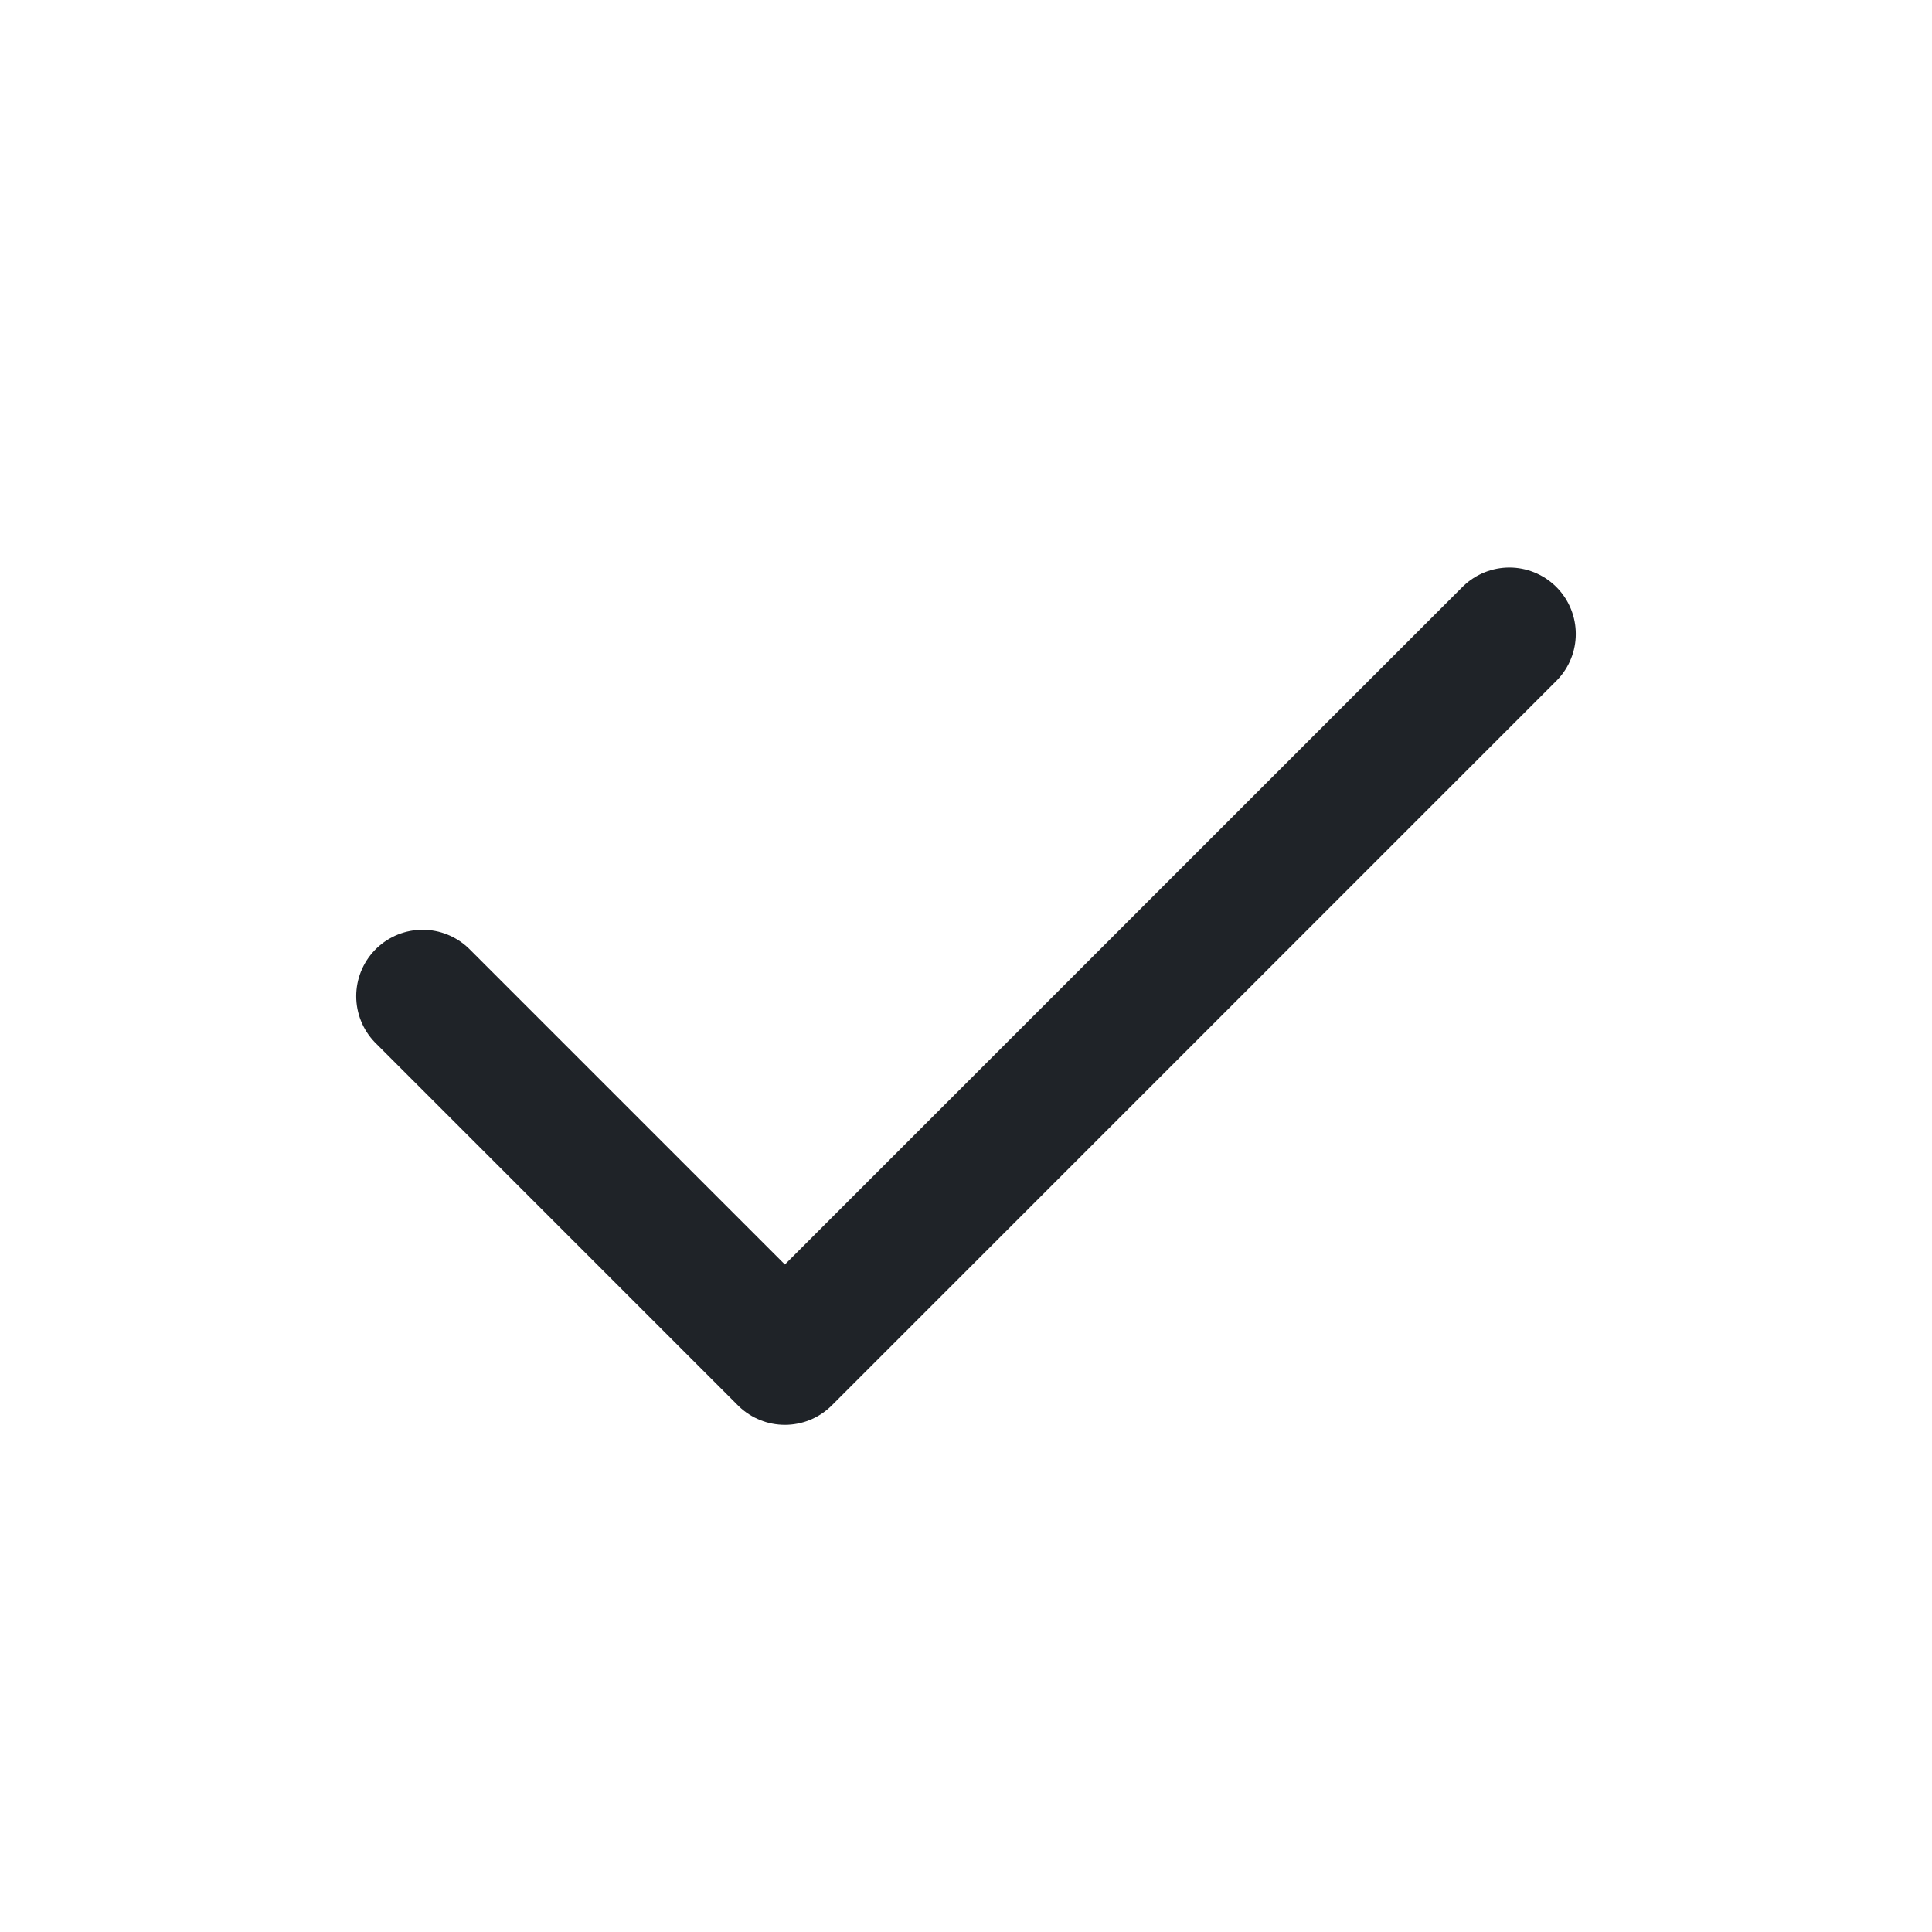
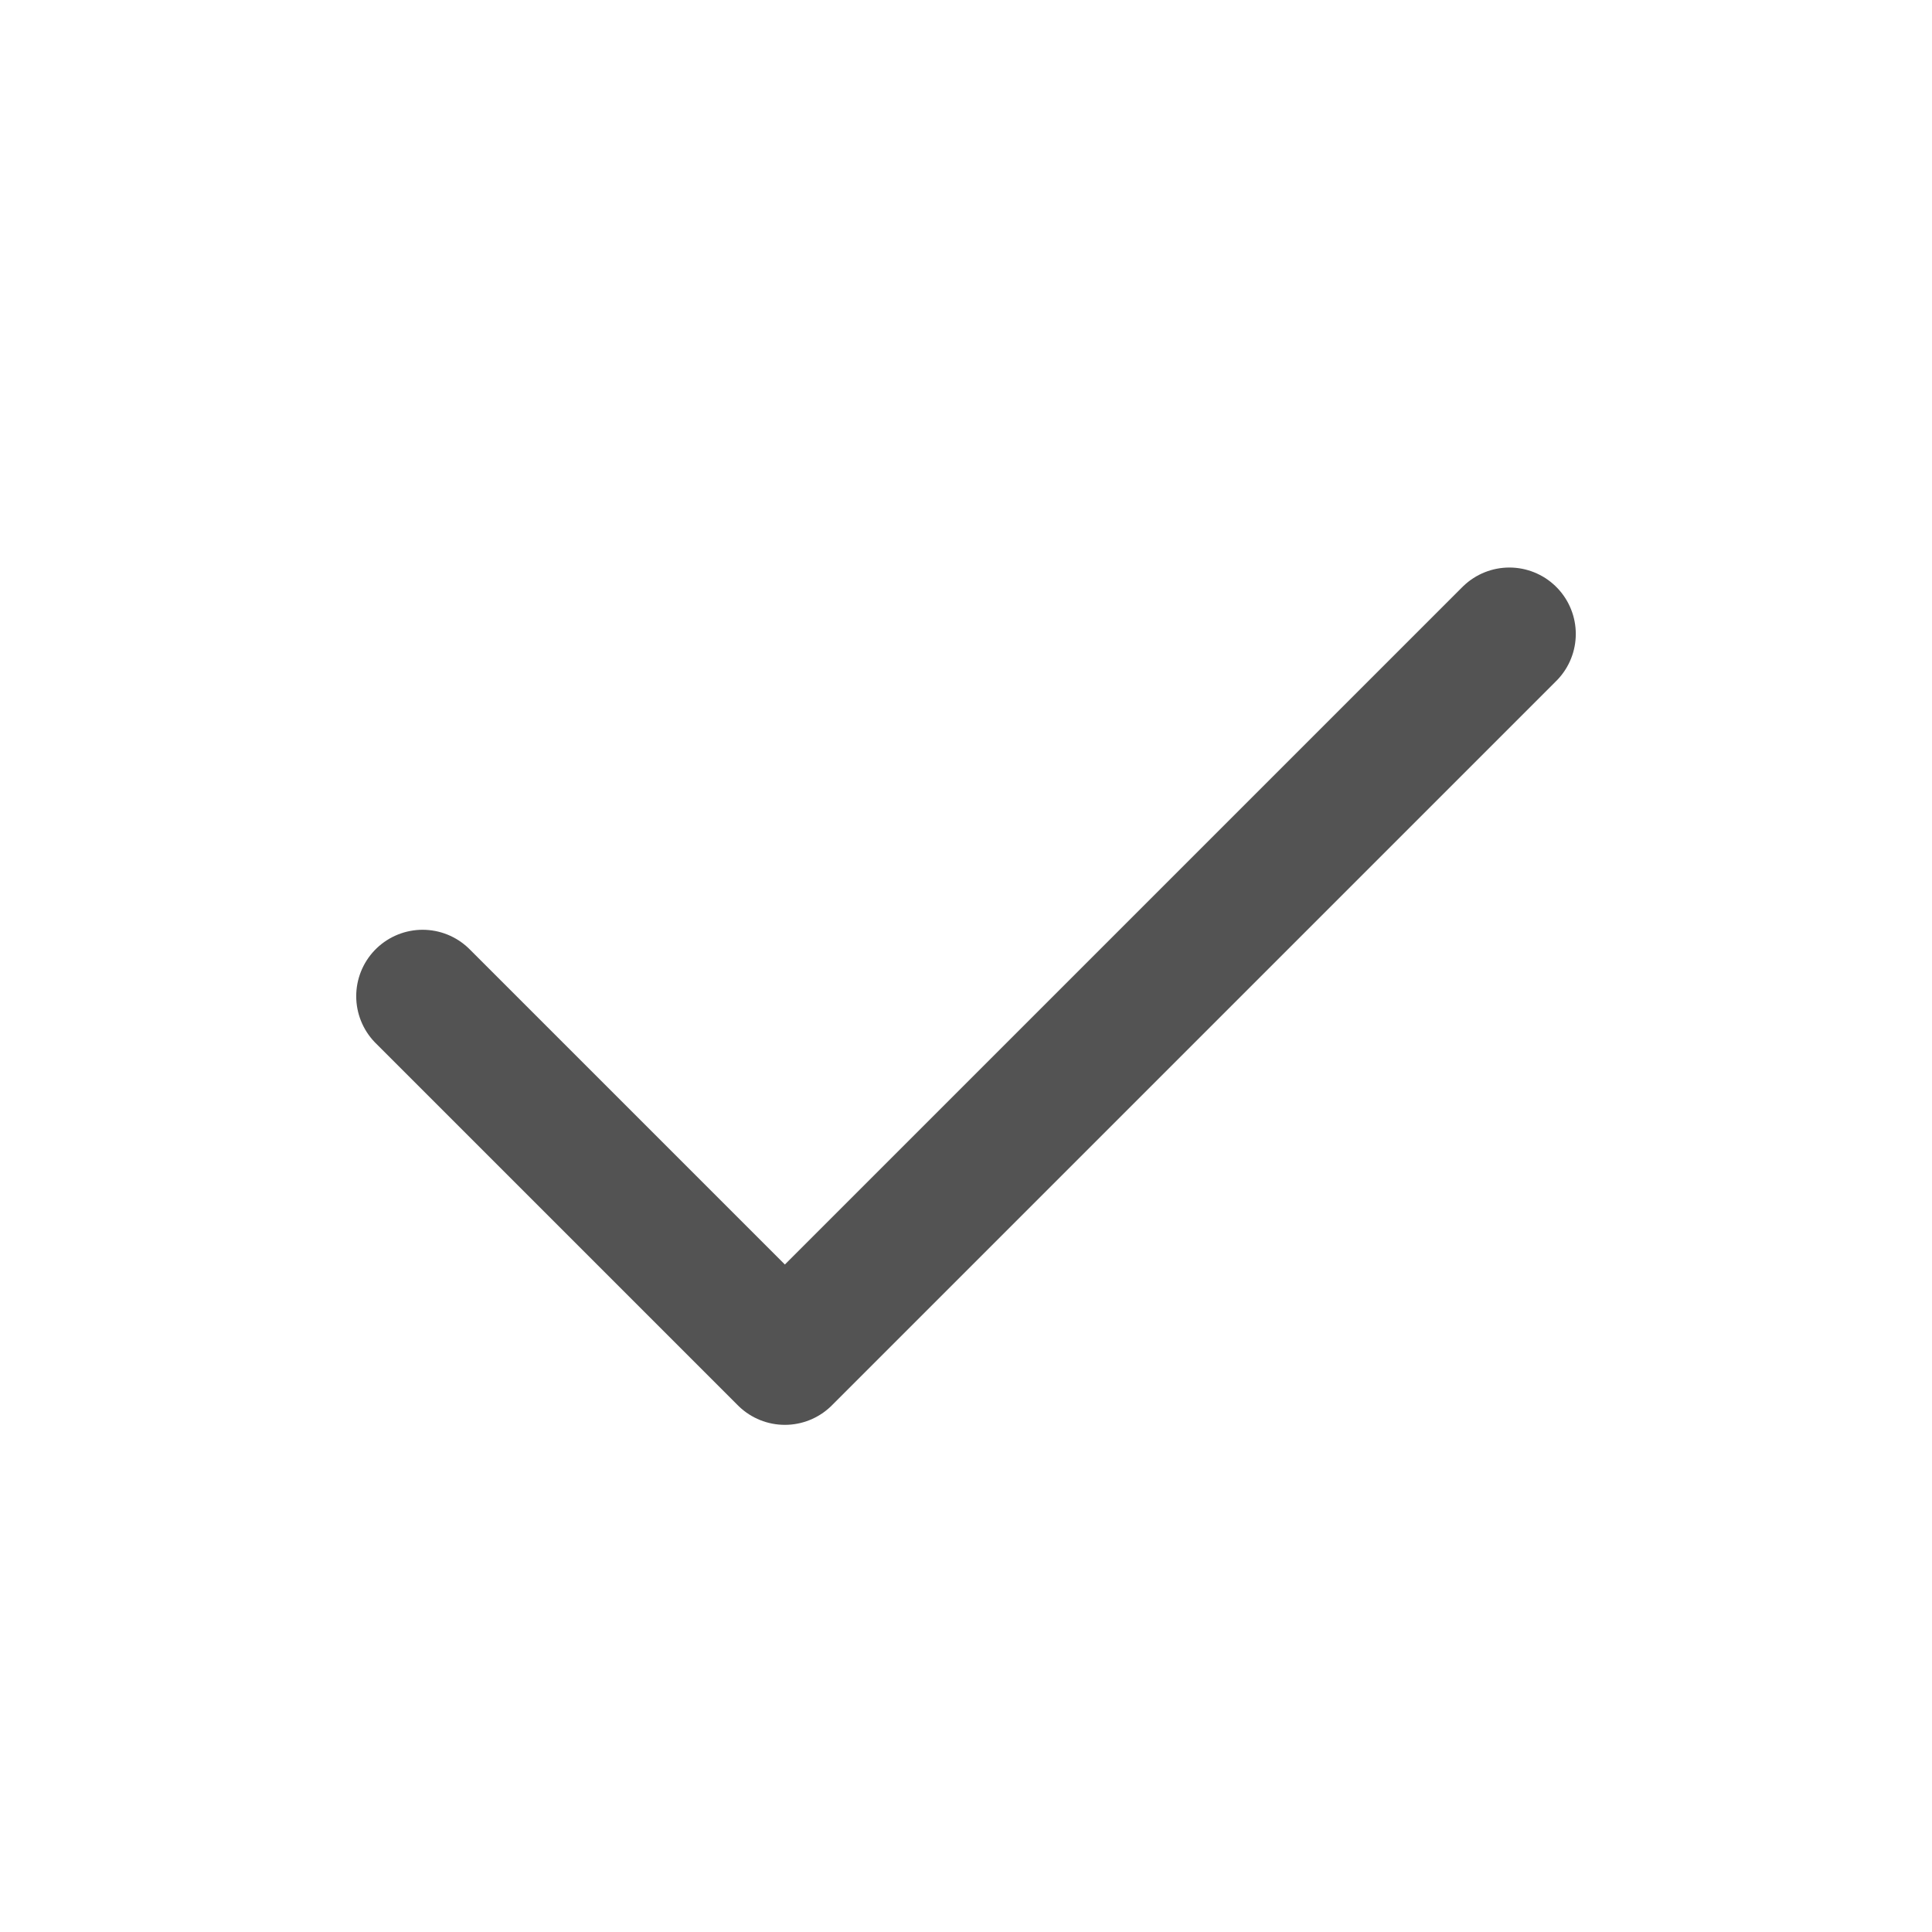
<svg xmlns="http://www.w3.org/2000/svg" width="32" height="32" viewBox="0 0 32 32" fill="none" stroke-width="2.2" stroke-linecap="round" stroke-linejoin="round">
-   <path d="M7 16.5 13 22.5 25 10.5" fill="none" stroke="#1F2328" stroke-width="2.2" />
+   <path d="M7 16.5 13 22.5 25 10.5" fill="none" stroke="#535353" stroke-width="2.2" />
</svg>
